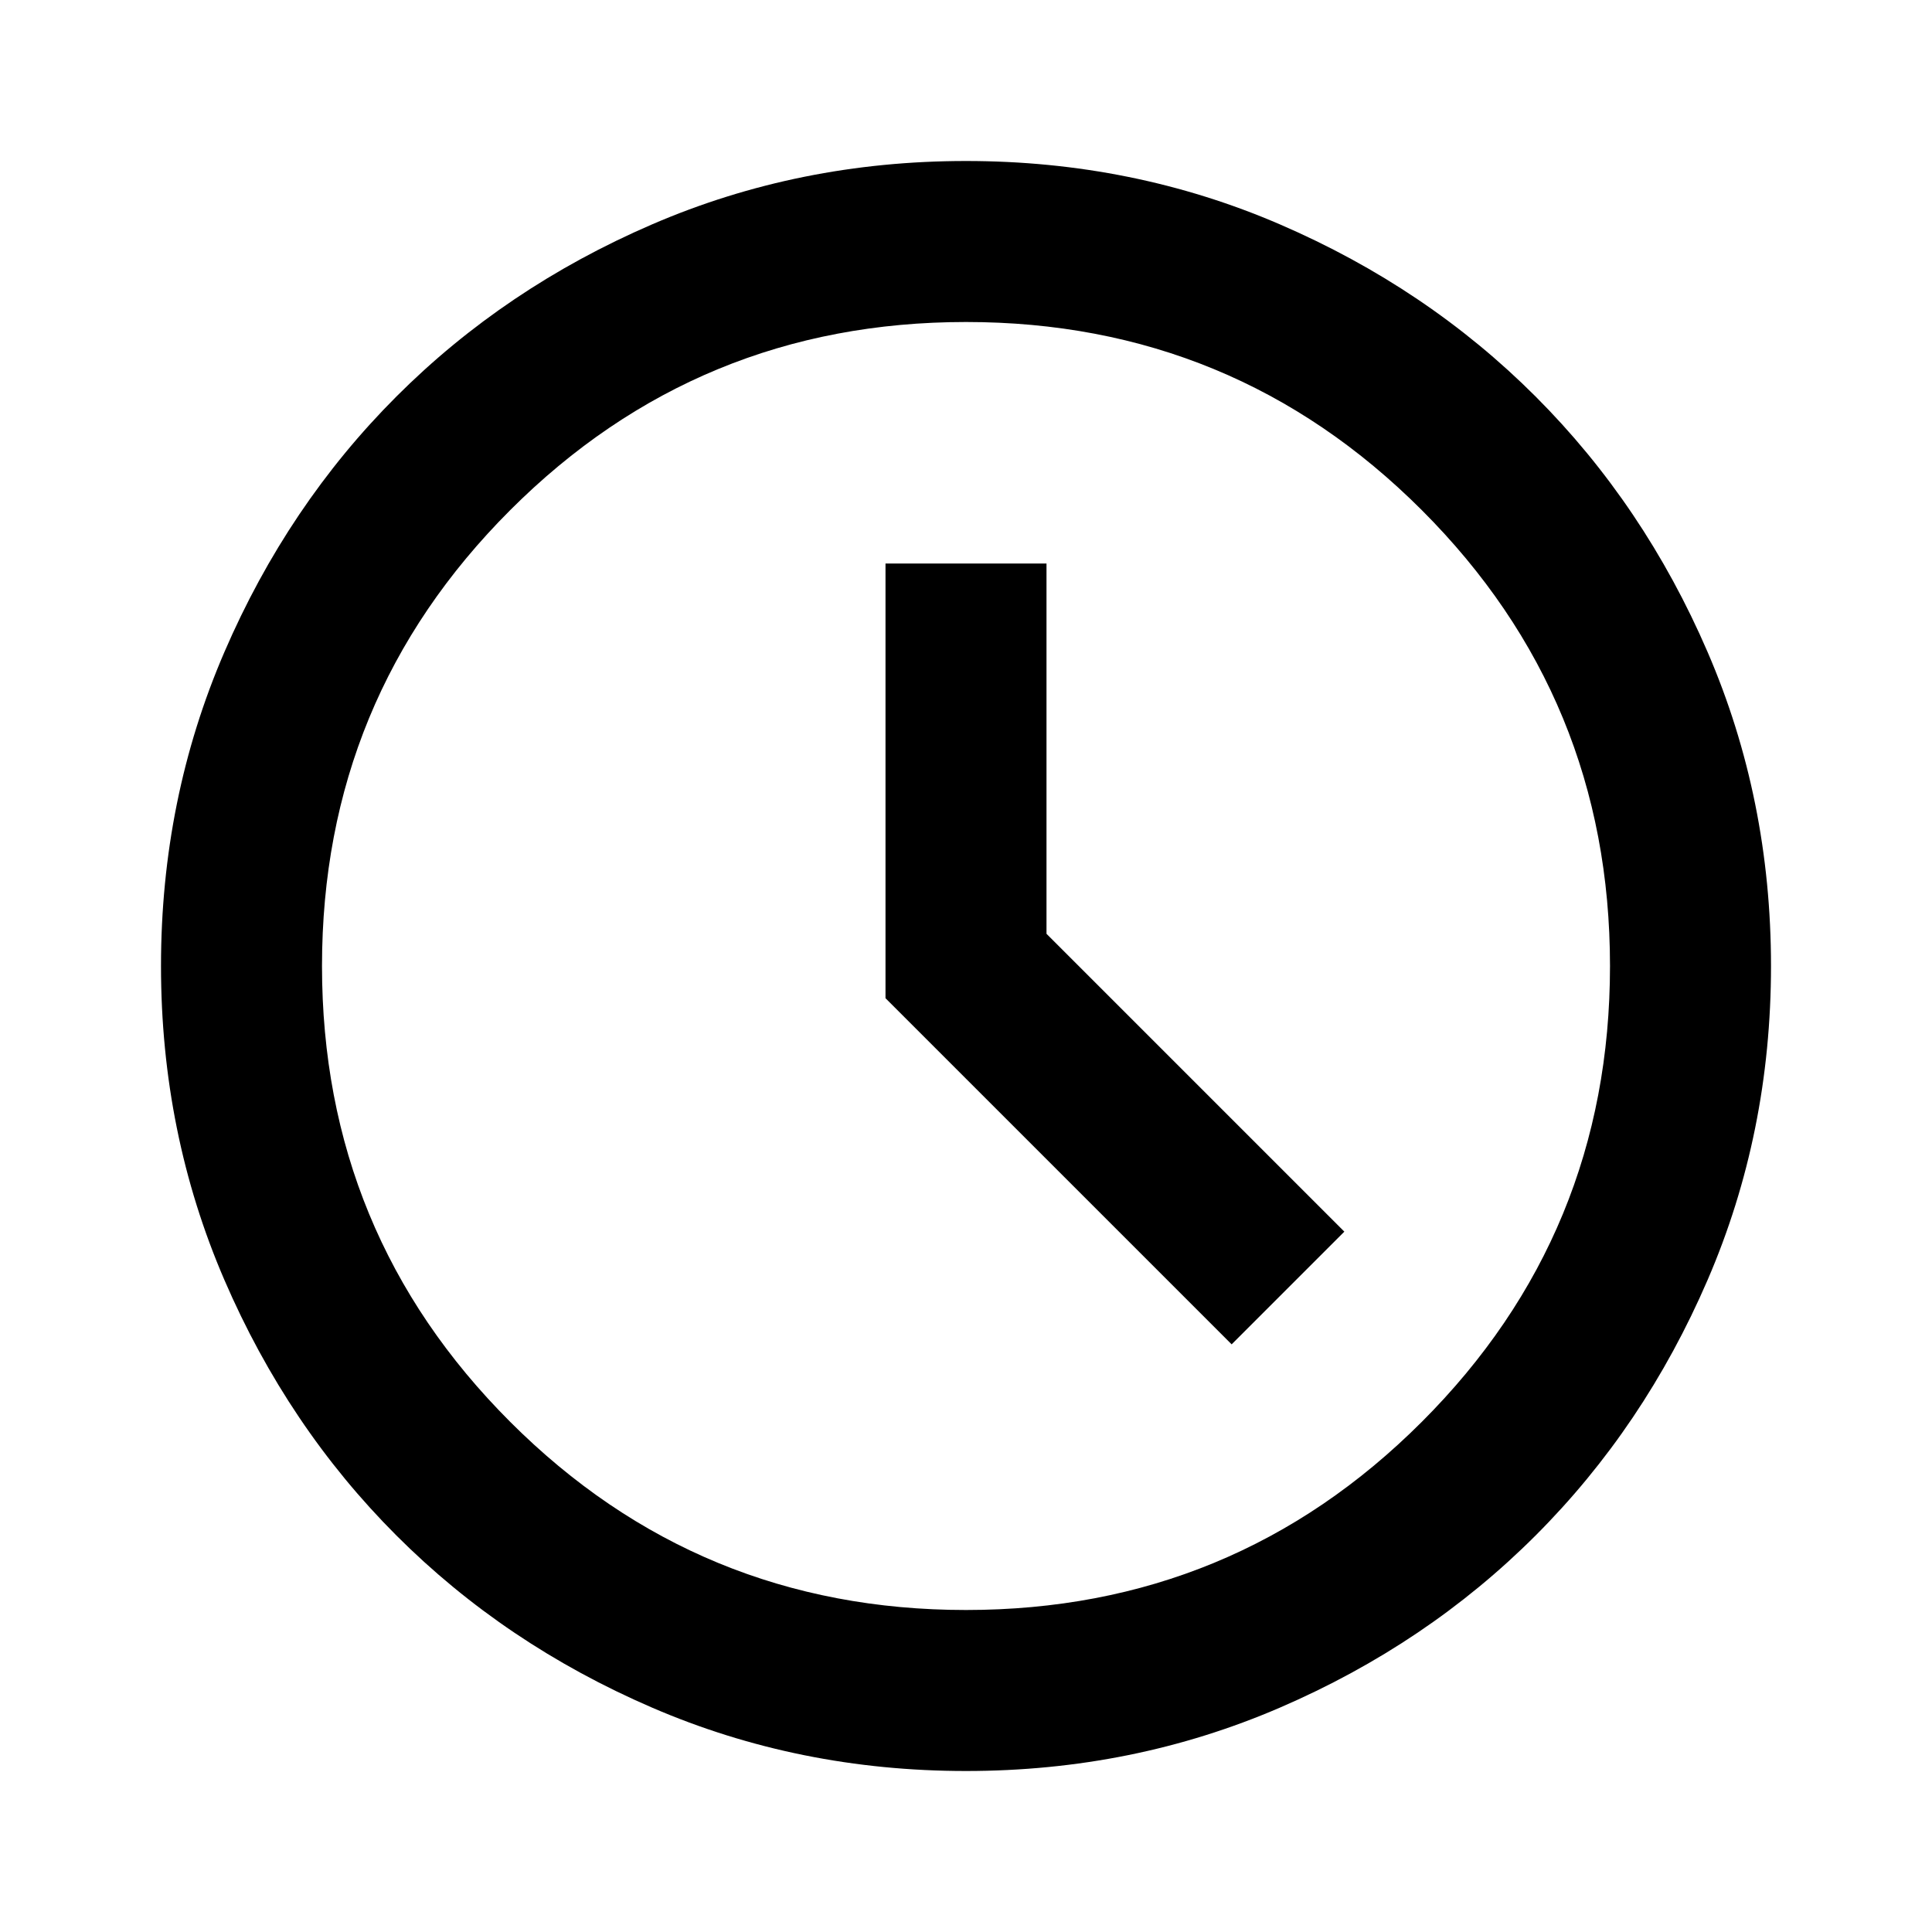
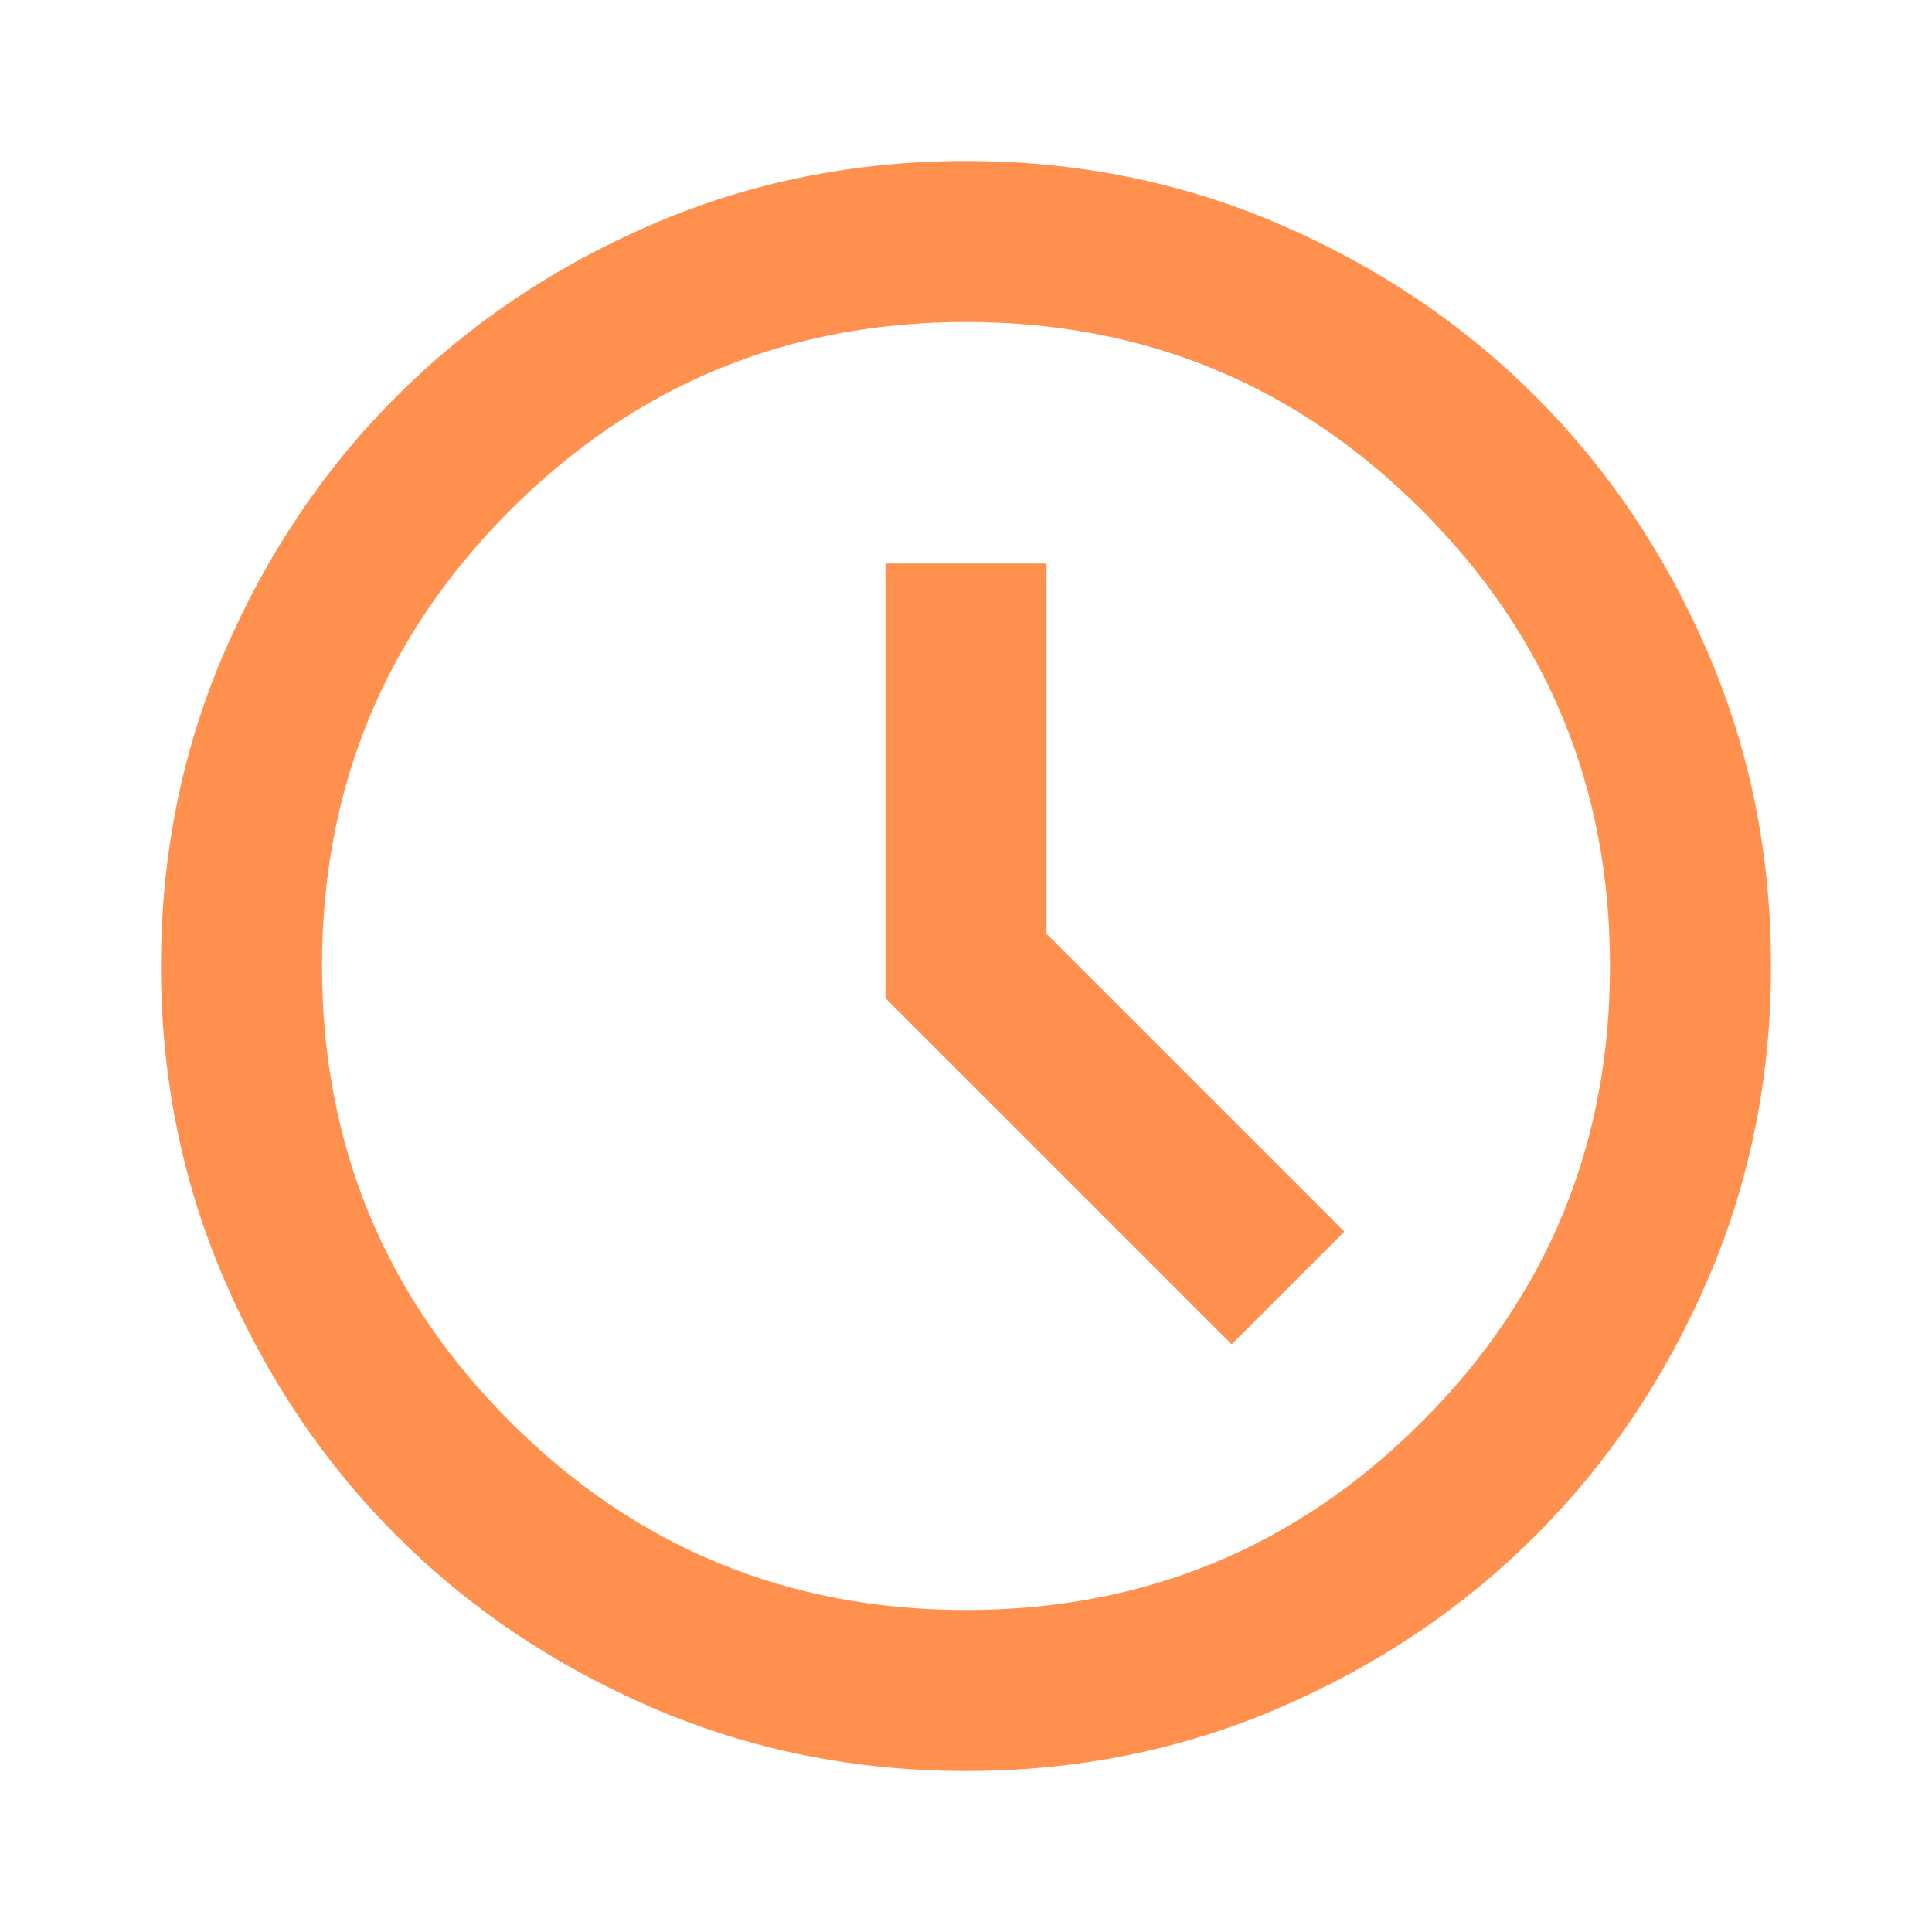
- <svg xmlns="http://www.w3.org/2000/svg" height="24px" viewBox="0 -960 960 960" width="24px" fill="#000000">
+ <svg xmlns="http://www.w3.org/2000/svg" height="24px" viewBox="0 -960 960 960" width="24px" fill="#FF904D">
  <path d="m612-292 56-56-148-148v-184h-80v216l172 172ZM480-80q-83 0-156-31.5T197-197q-54-54-85.5-127T80-480q0-83 31.5-156T197-763q54-54 127-85.5T480-880q83 0 156 31.5T763-763q54 54 85.5 127T880-480q0 83-31.5 156T763-197q-54 54-127 85.5T480-80Zm0-400Zm0 320q133 0 226.5-93.5T800-480q0-133-93.5-226.5T480-800q-133 0-226.5 93.5T160-480q0 133 93.5 226.5T480-160Z" />
</svg>
